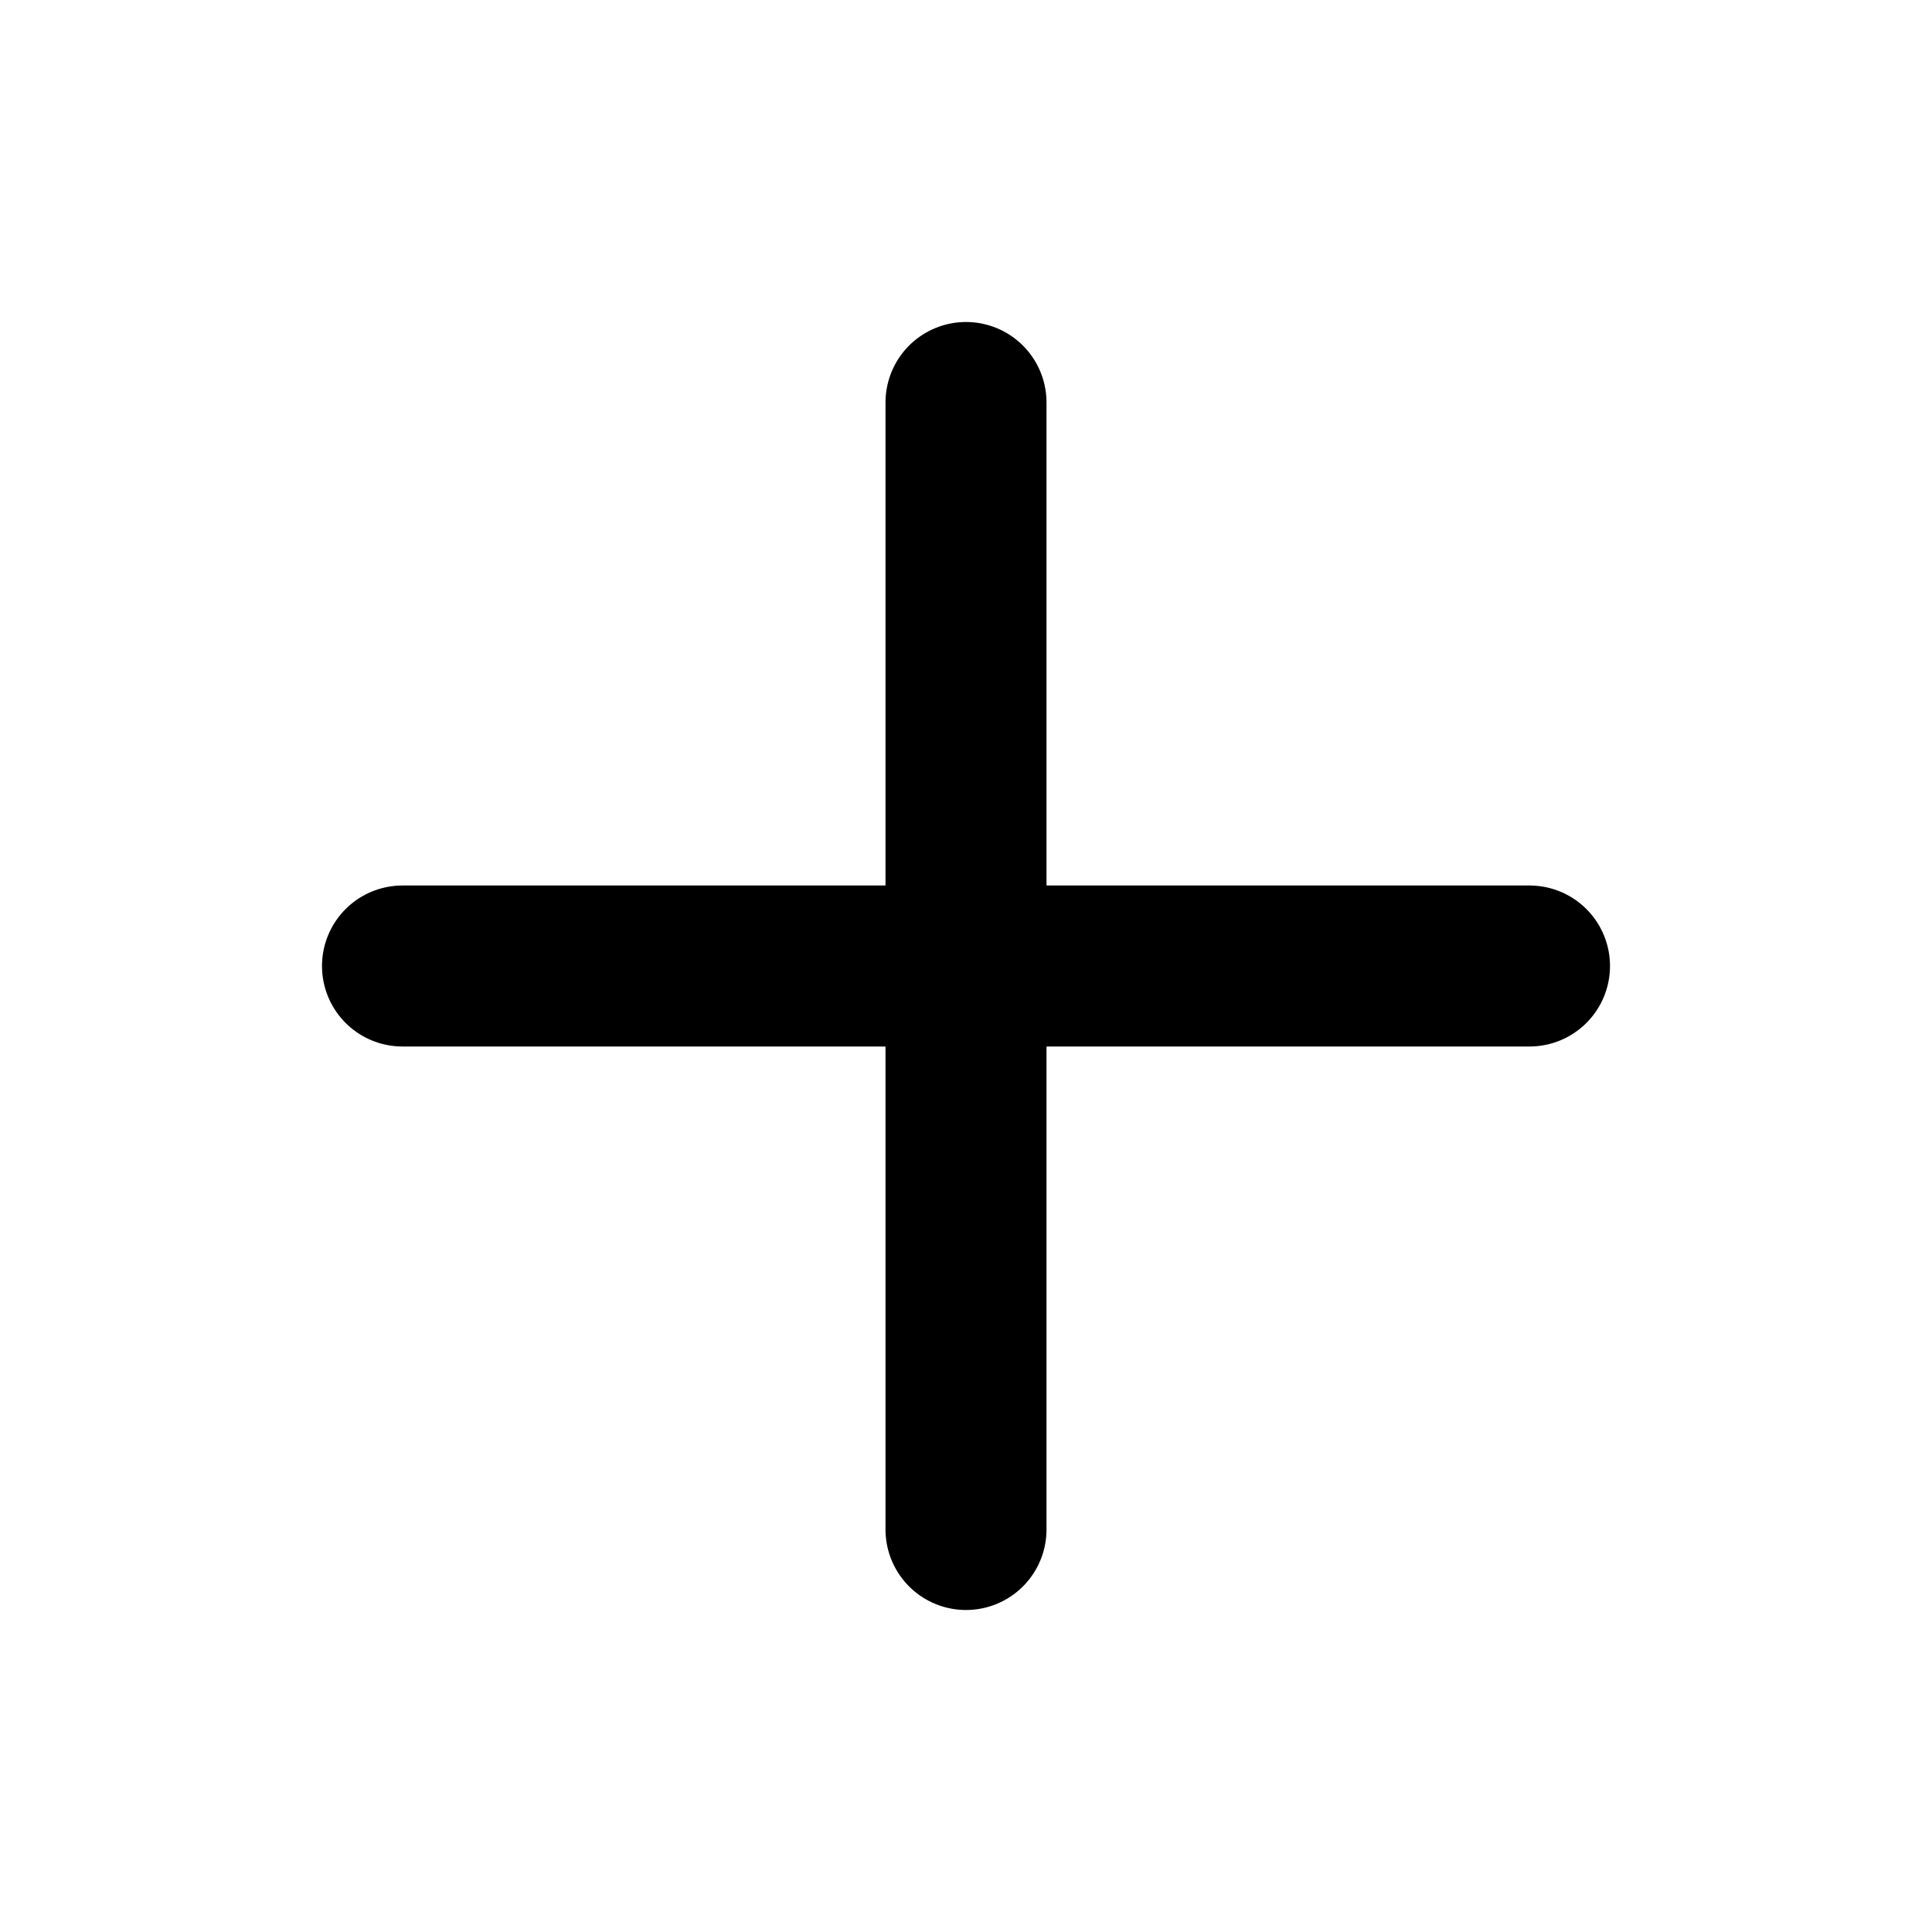
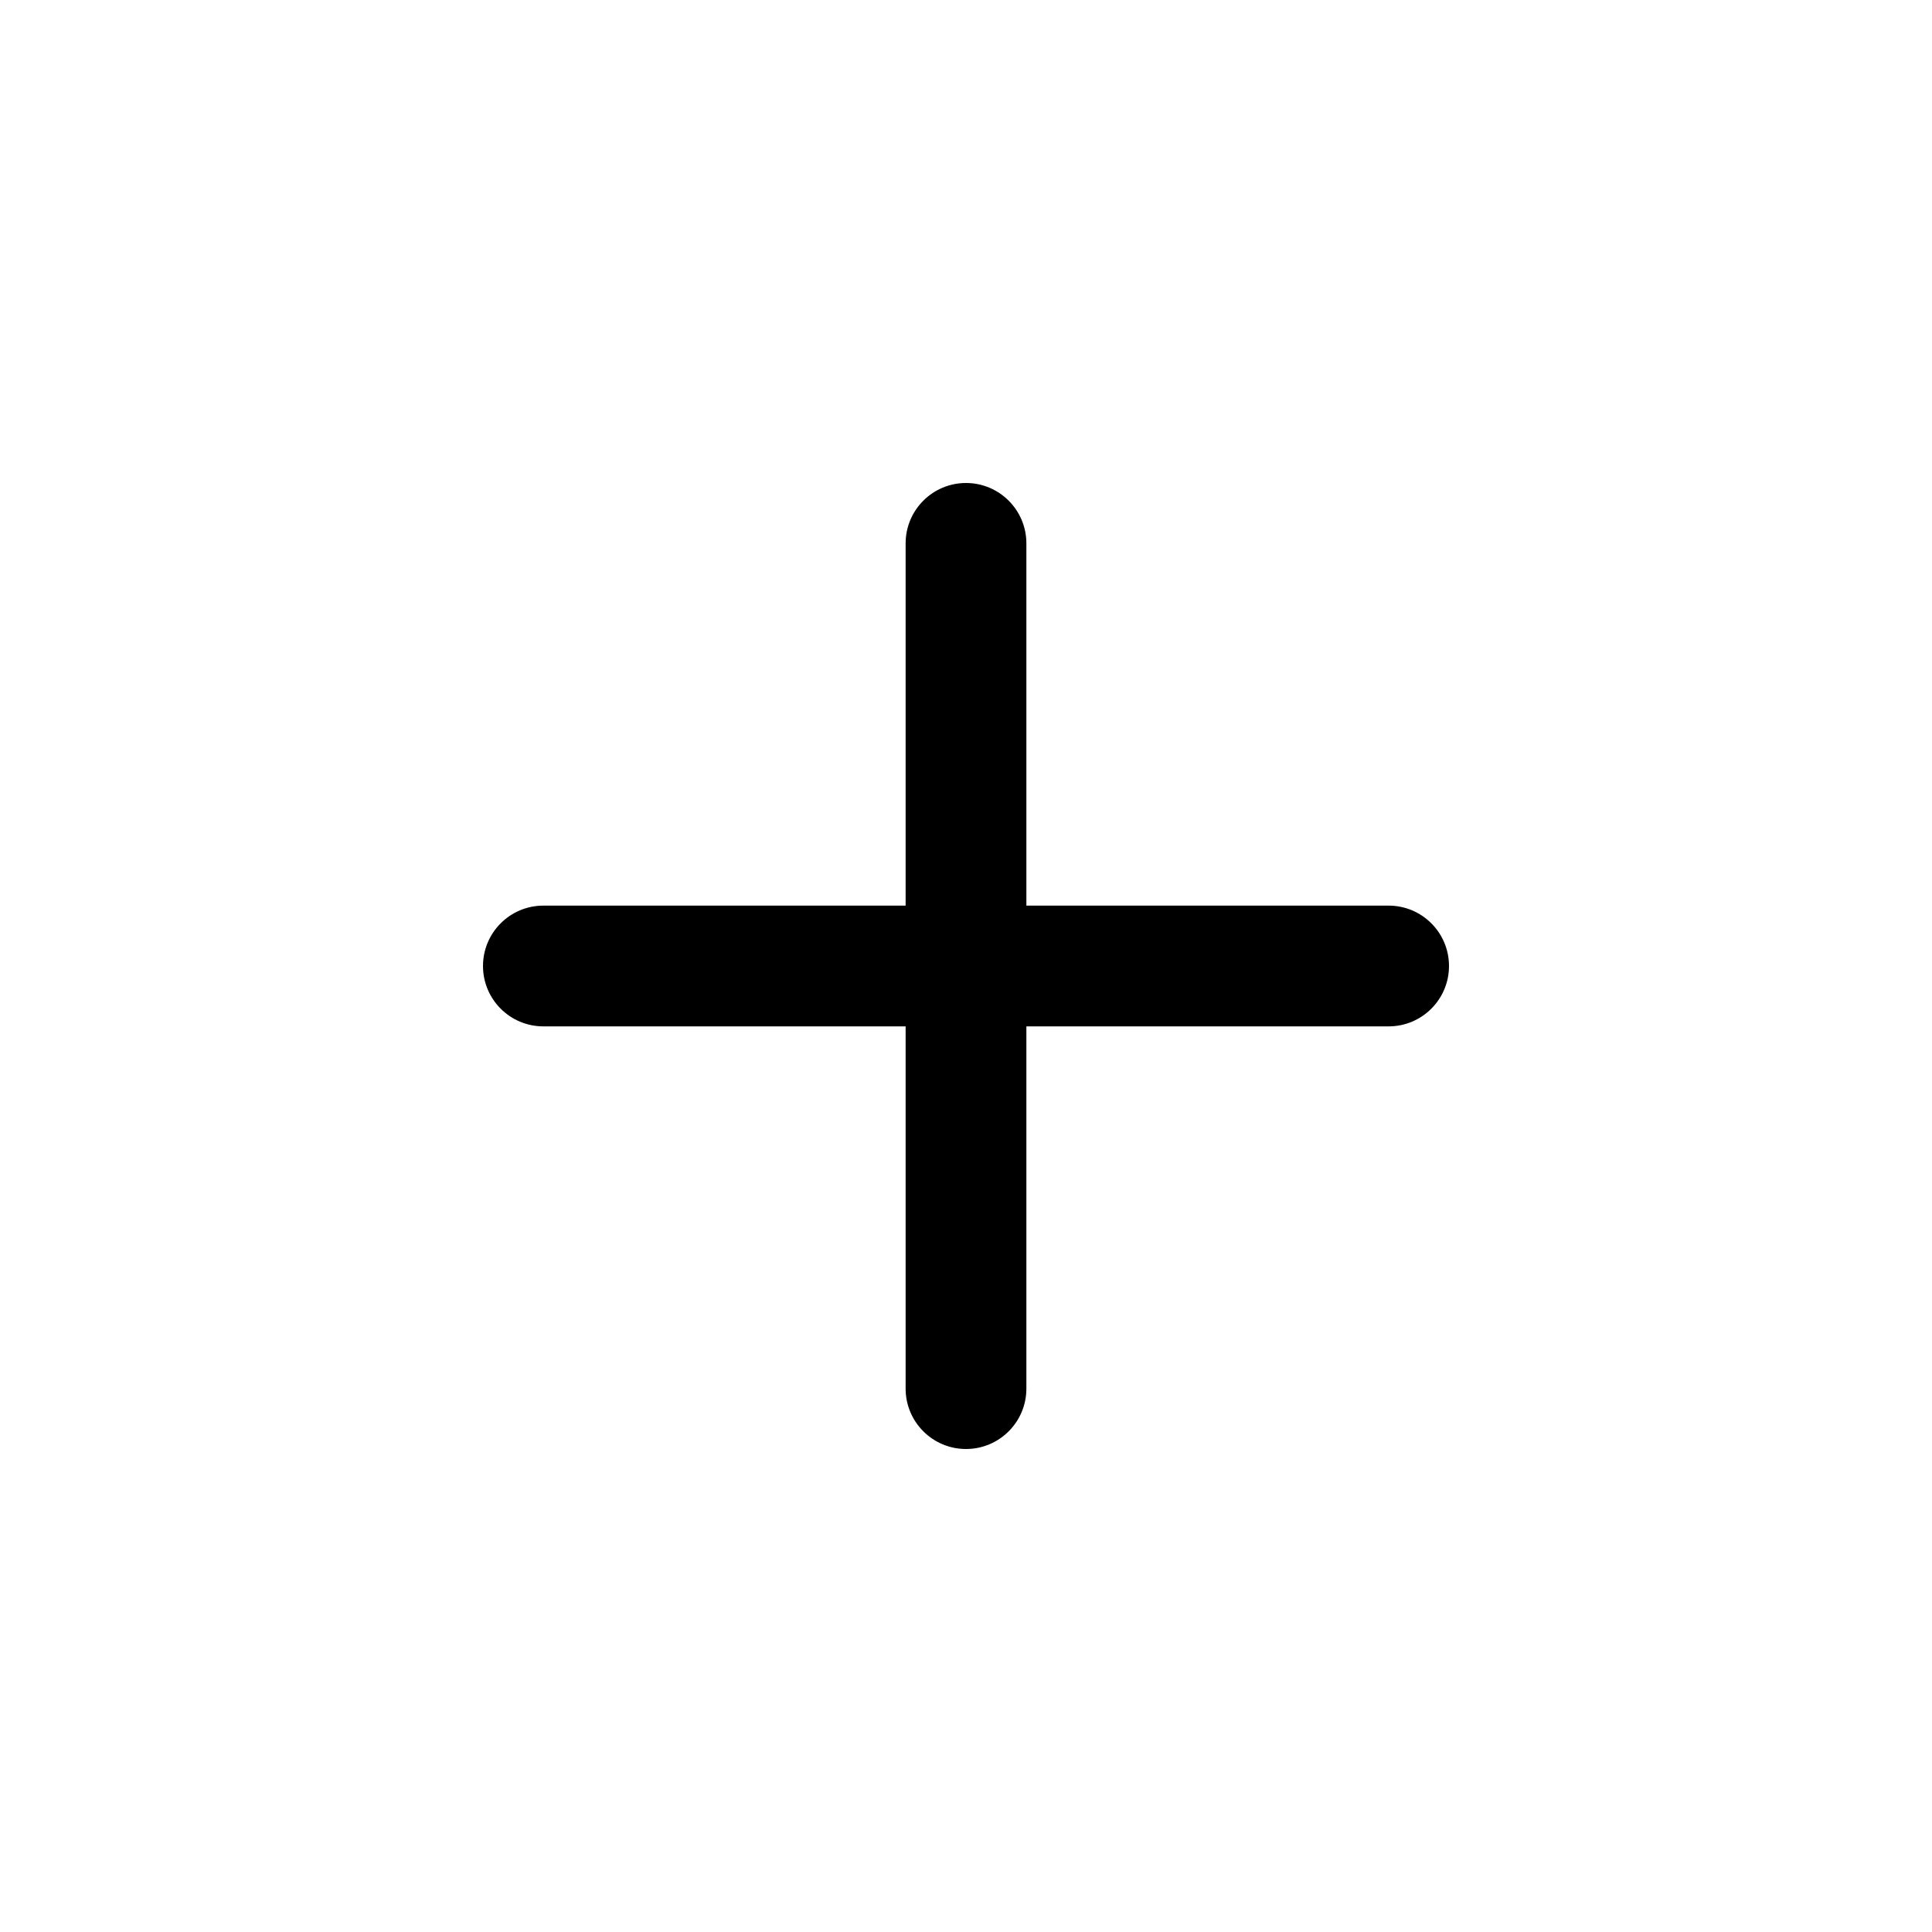
- <svg xmlns="http://www.w3.org/2000/svg" width="24" height="24" viewBox="0 0 24 24" fill="none" stroke="currentColor" stroke-width="2" stroke-linecap="round" stroke-linejoin="round" class="feather feather-plus">
-   <line x1="12" y1="5" x2="12" y2="19" />
-   <line x1="5" y1="12" x2="19" y2="12" />
+ <svg xmlns="http://www.w3.org/2000/svg" width="16" height="16" fill="currentColor" class="bi bi-plus" viewBox="0 0 16 16">
+   <path d="M8 4a.5.5 0 0 1 .5.5v3h3a.5.5 0 0 1 0 1h-3v3a.5.5 0 0 1-1 0v-3h-3a.5.5 0 0 1 0-1h3v-3A.5.5 0 0 1 8 4" />
</svg>
